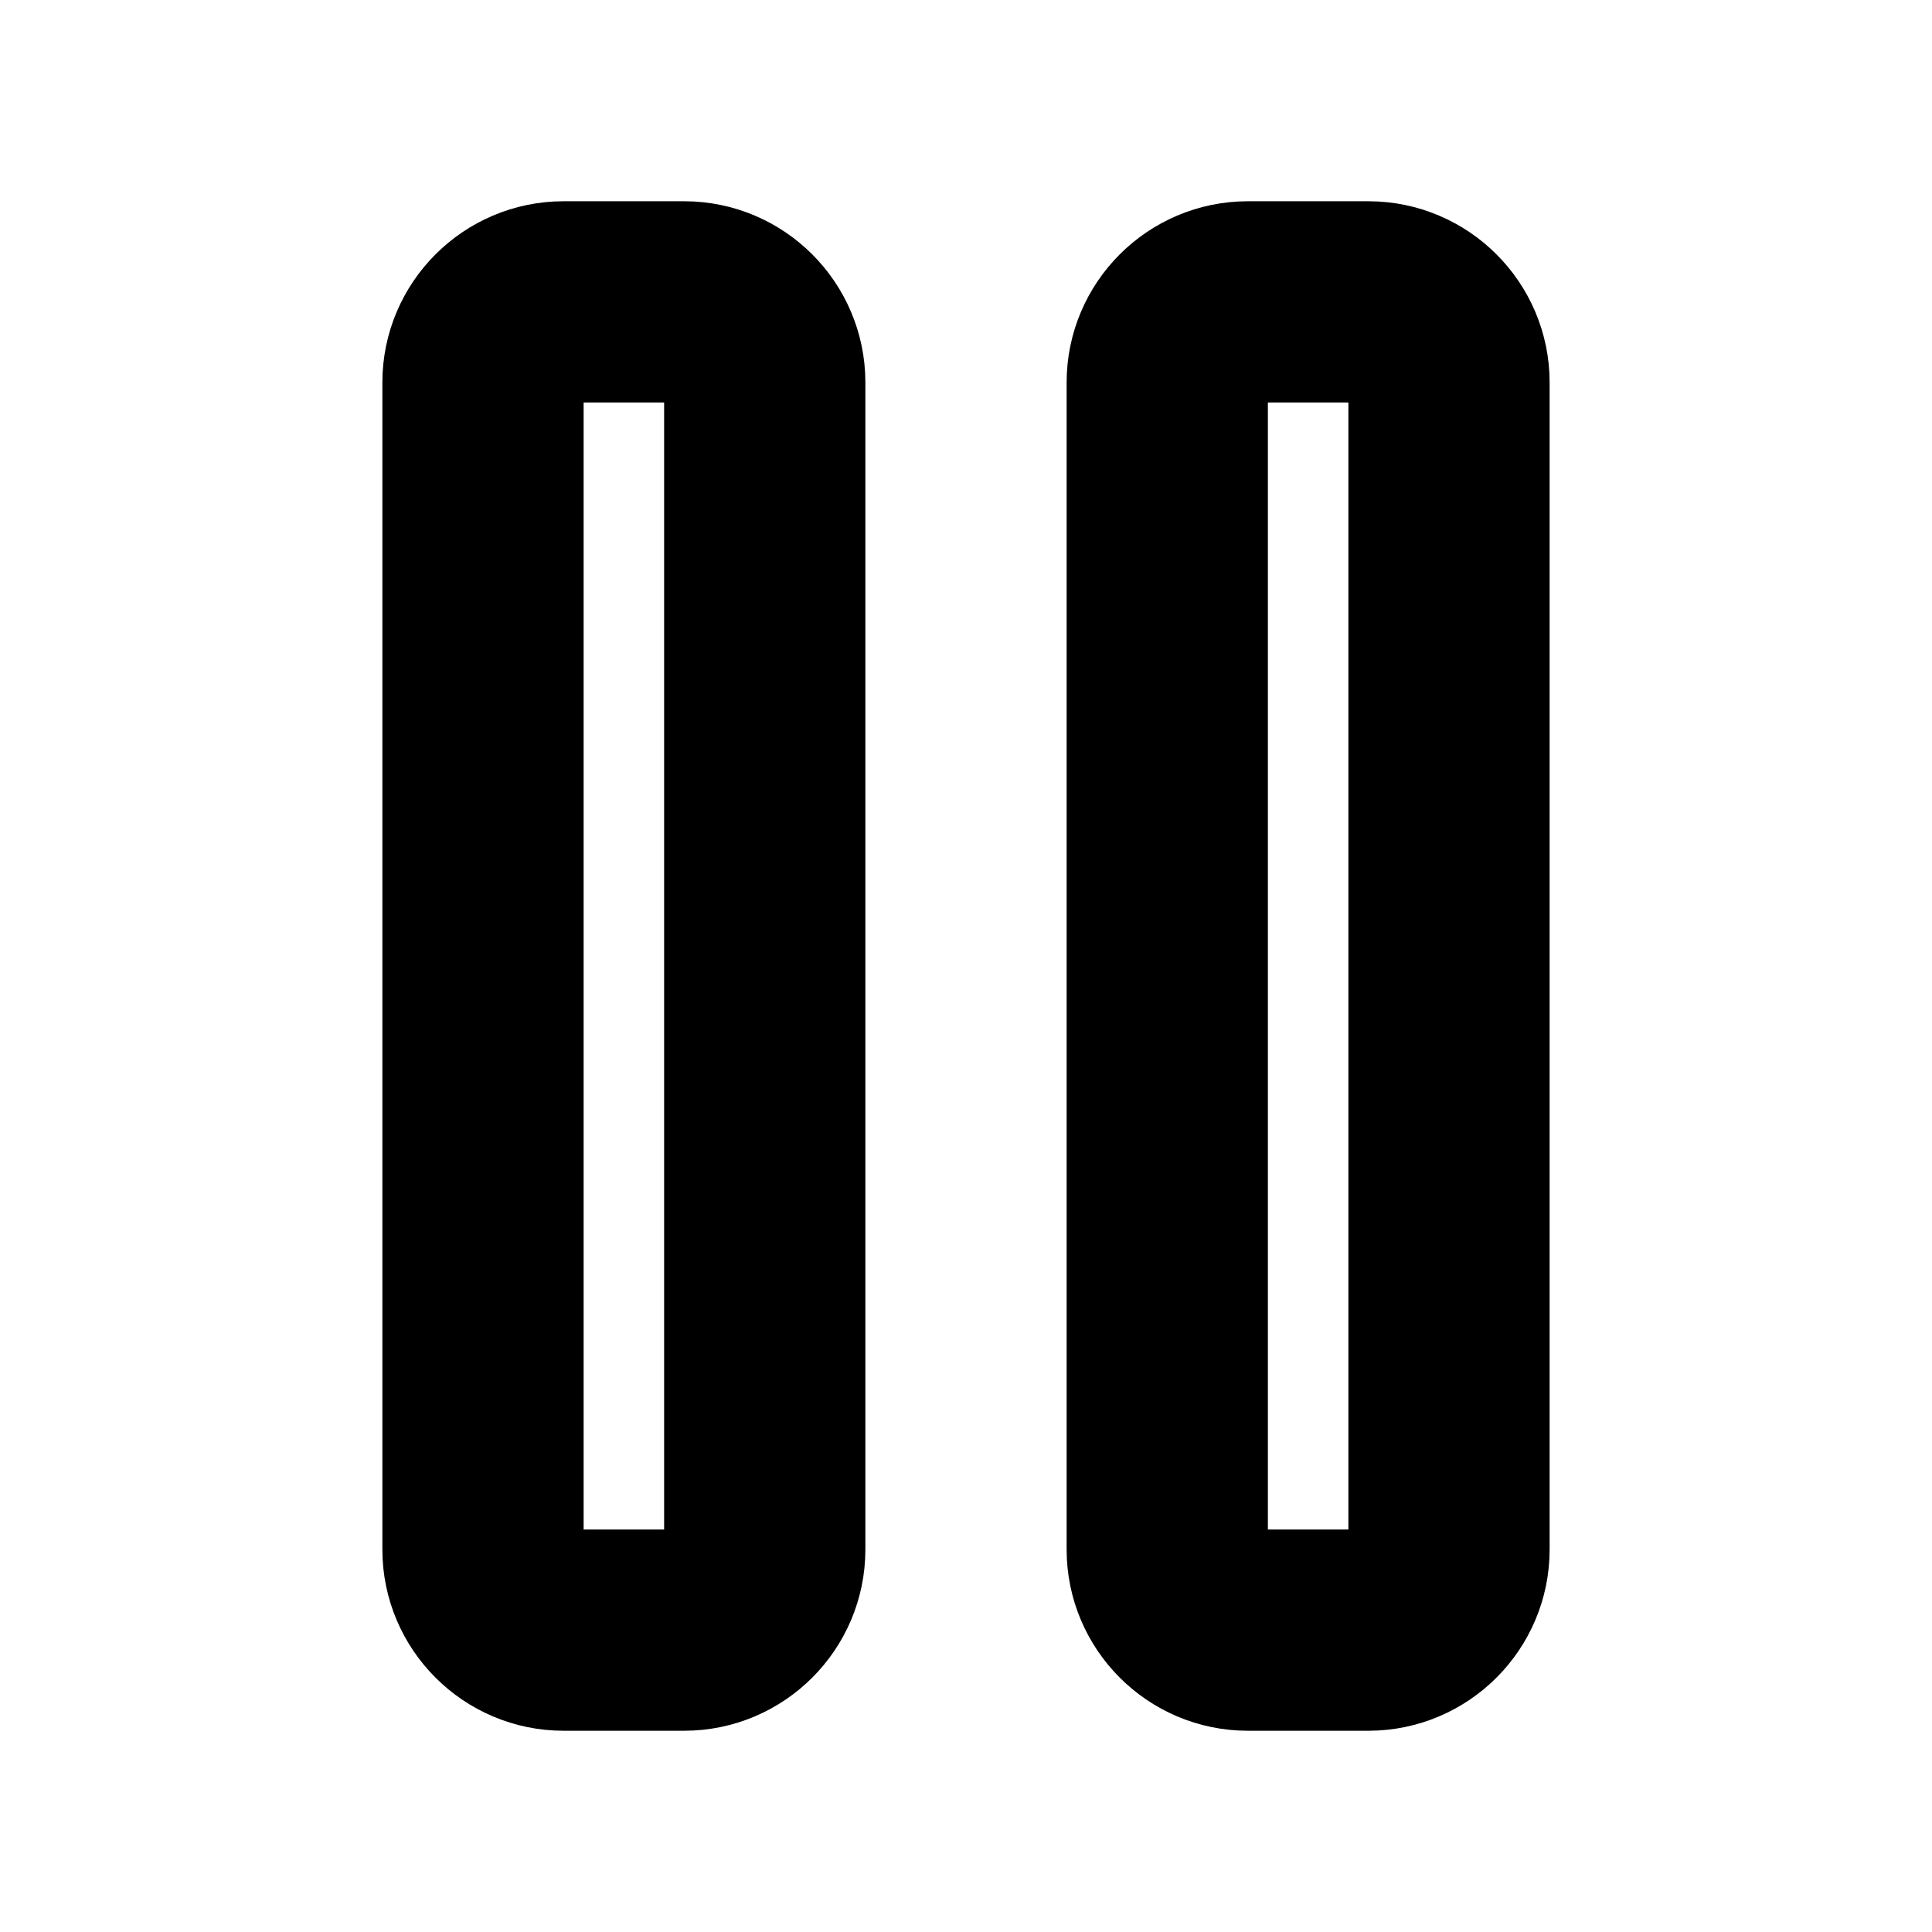
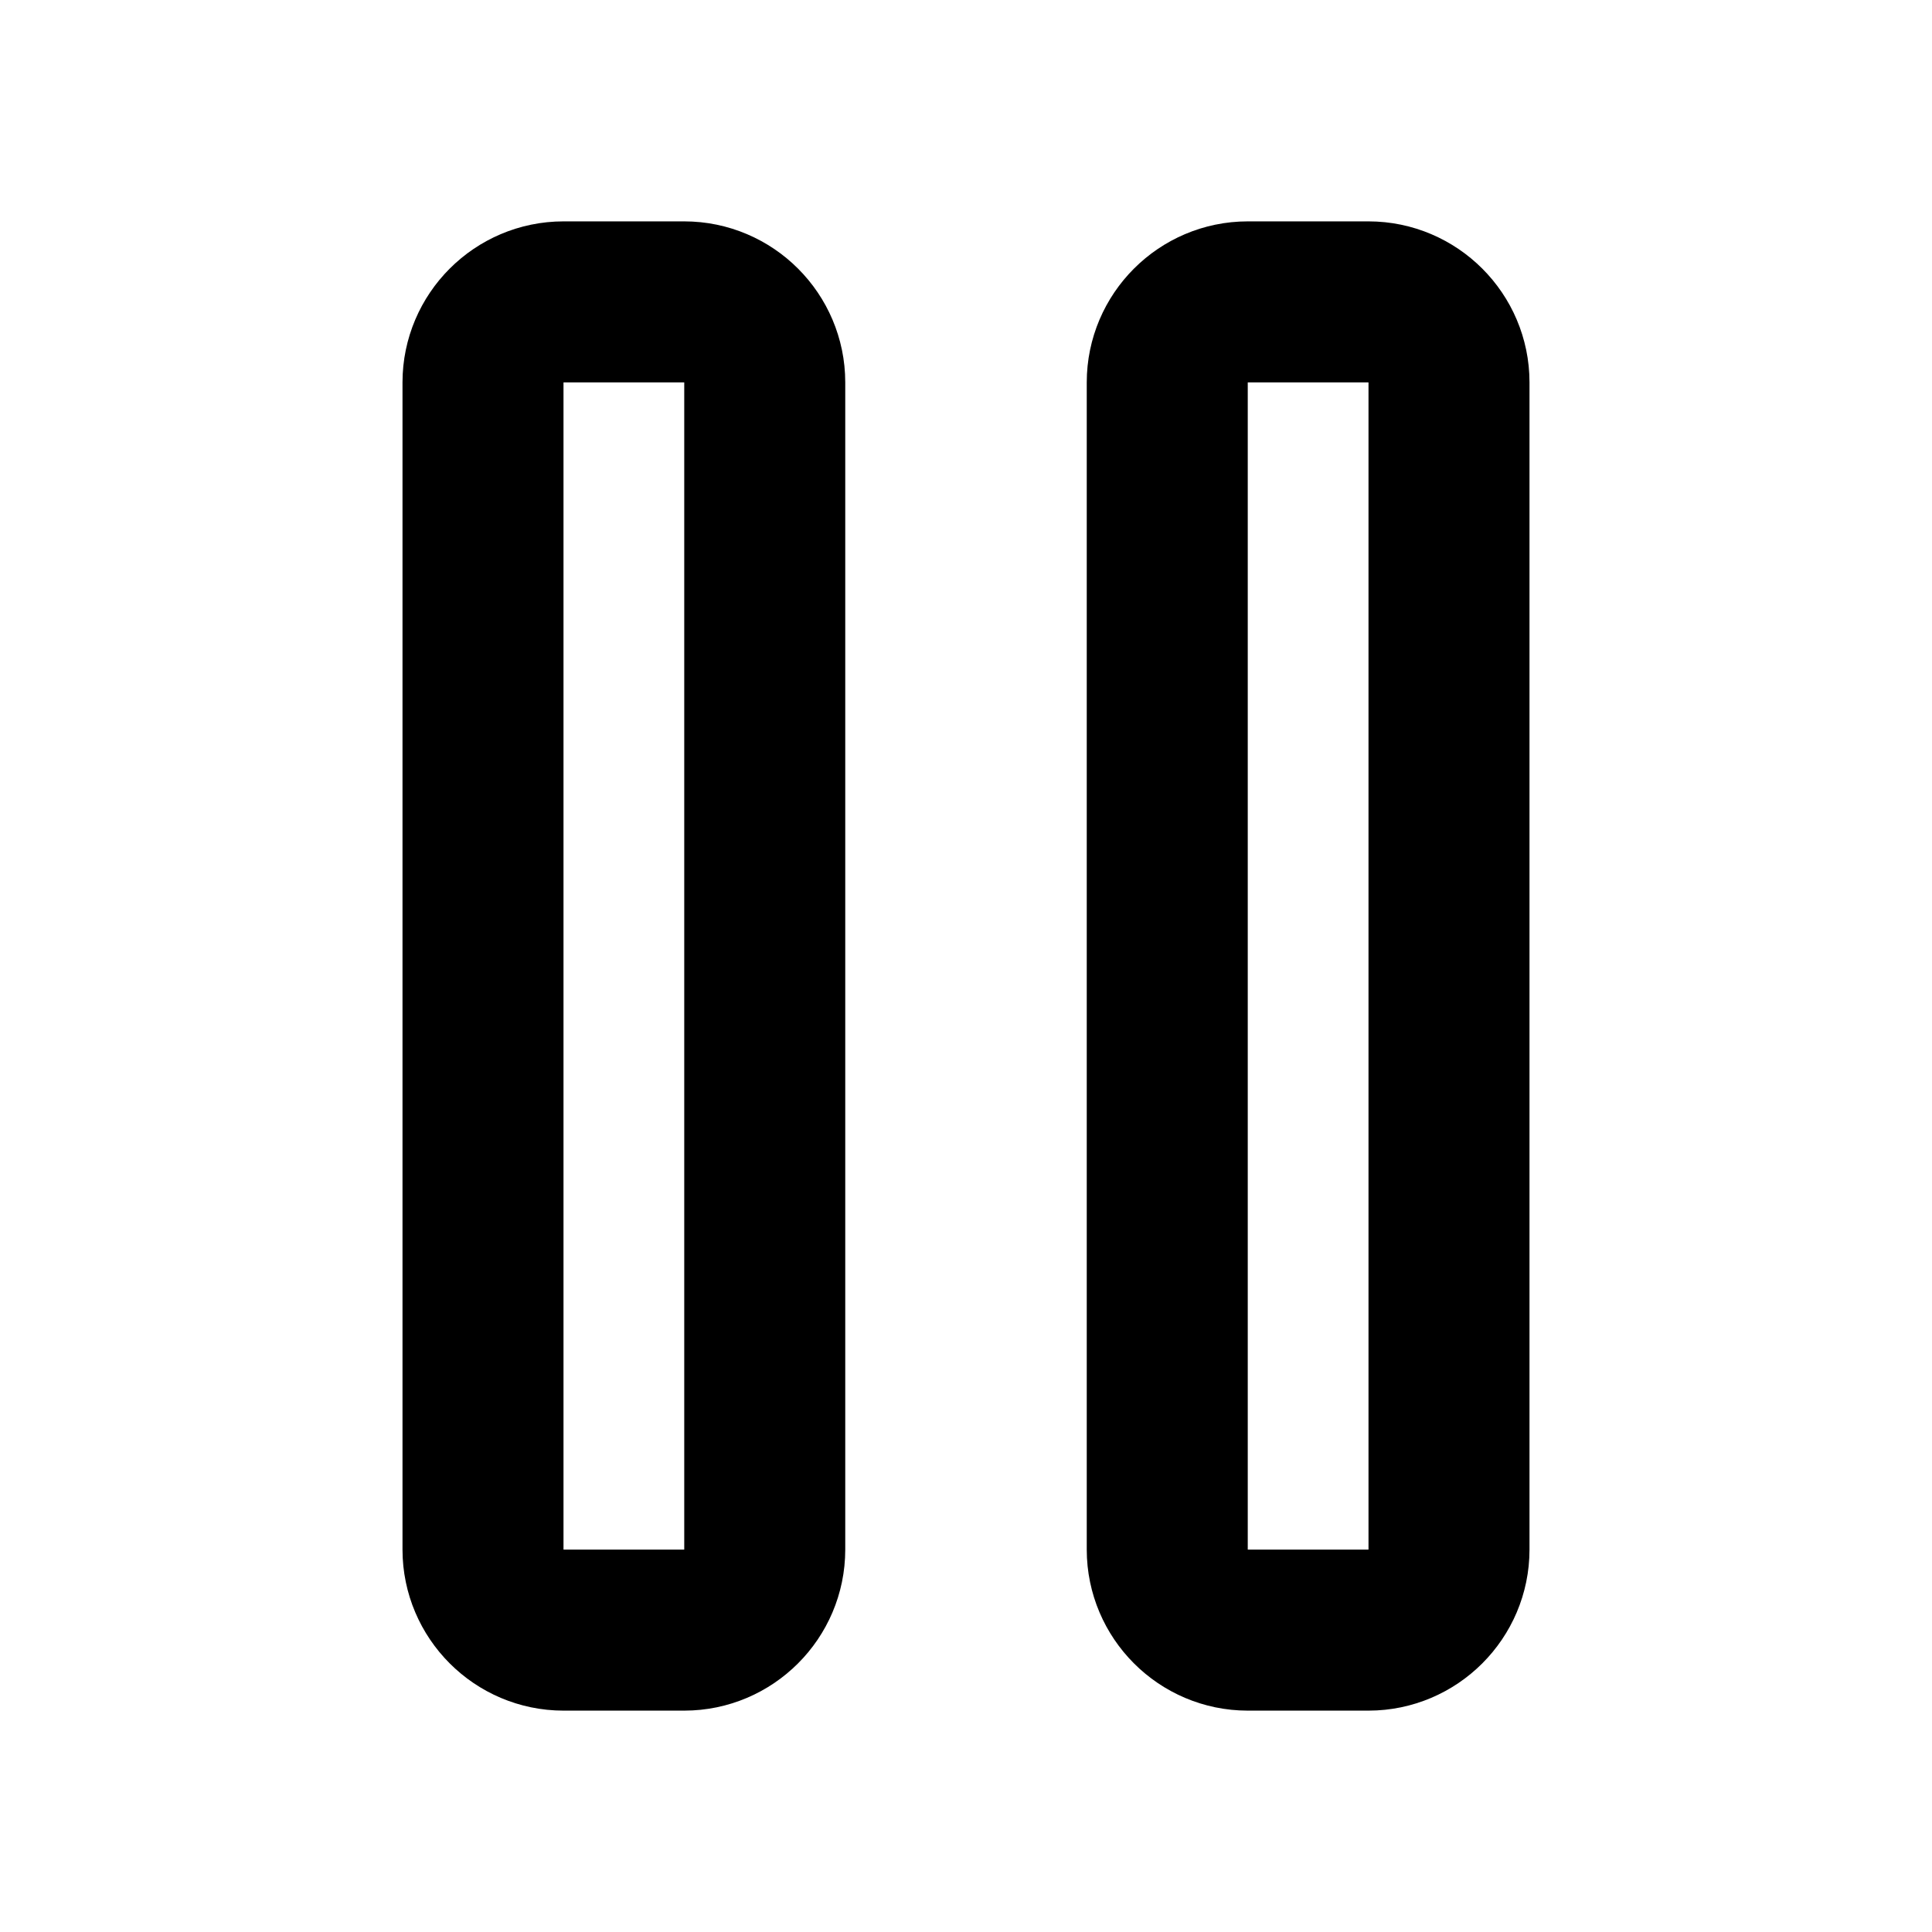
<svg xmlns="http://www.w3.org/2000/svg" width="24" height="24" viewBox="0 0 24 24" fill="none">
-   <path d="M7 3.75H8.5C9.05 3.75 9.5 4.2 9.5 4.75V19.25C9.5 19.8 9.05 20.25 8.5 20.25H7C6.45 20.25 6 19.8 6 19.25V4.75C6 4.2 6.45 3.75 7 3.75Z" stroke="currentColor" stroke-width="2.5" stroke-linejoin="round" />
-   <path d="M15.5 3.75H17C17.55 3.75 18 4.2 18 4.75V19.25C18 19.8 17.55 20.25 17 20.25H15.5C14.95 20.25 14.5 19.8 14.5 19.25V4.75C14.5 4.2 14.95 3.75 15.5 3.75Z" stroke="currentColor" stroke-width="2.5" stroke-linejoin="round" />
+   <path d="M7 3.75H8.5C9.05 3.75 9.5 4.2 9.5 4.75V19.25C9.5 19.8 9.05 20.25 8.5 20.25H7C6.45 20.25 6 19.8 6 19.25V4.75C6 4.2 6.45 3.75 7 3.75Z" stroke="currentColor" stroke-width="2.0" stroke-linejoin="round" />
+   <path d="M15.5 3.75H17C17.55 3.75 18 4.2 18 4.75V19.25C18 19.8 17.55 20.25 17 20.25H15.5C14.95 20.25 14.5 19.8 14.5 19.25V4.75C14.5 4.2 14.95 3.75 15.5 3.75Z" stroke="currentColor" stroke-width="2.0" stroke-linejoin="round" />
</svg>
